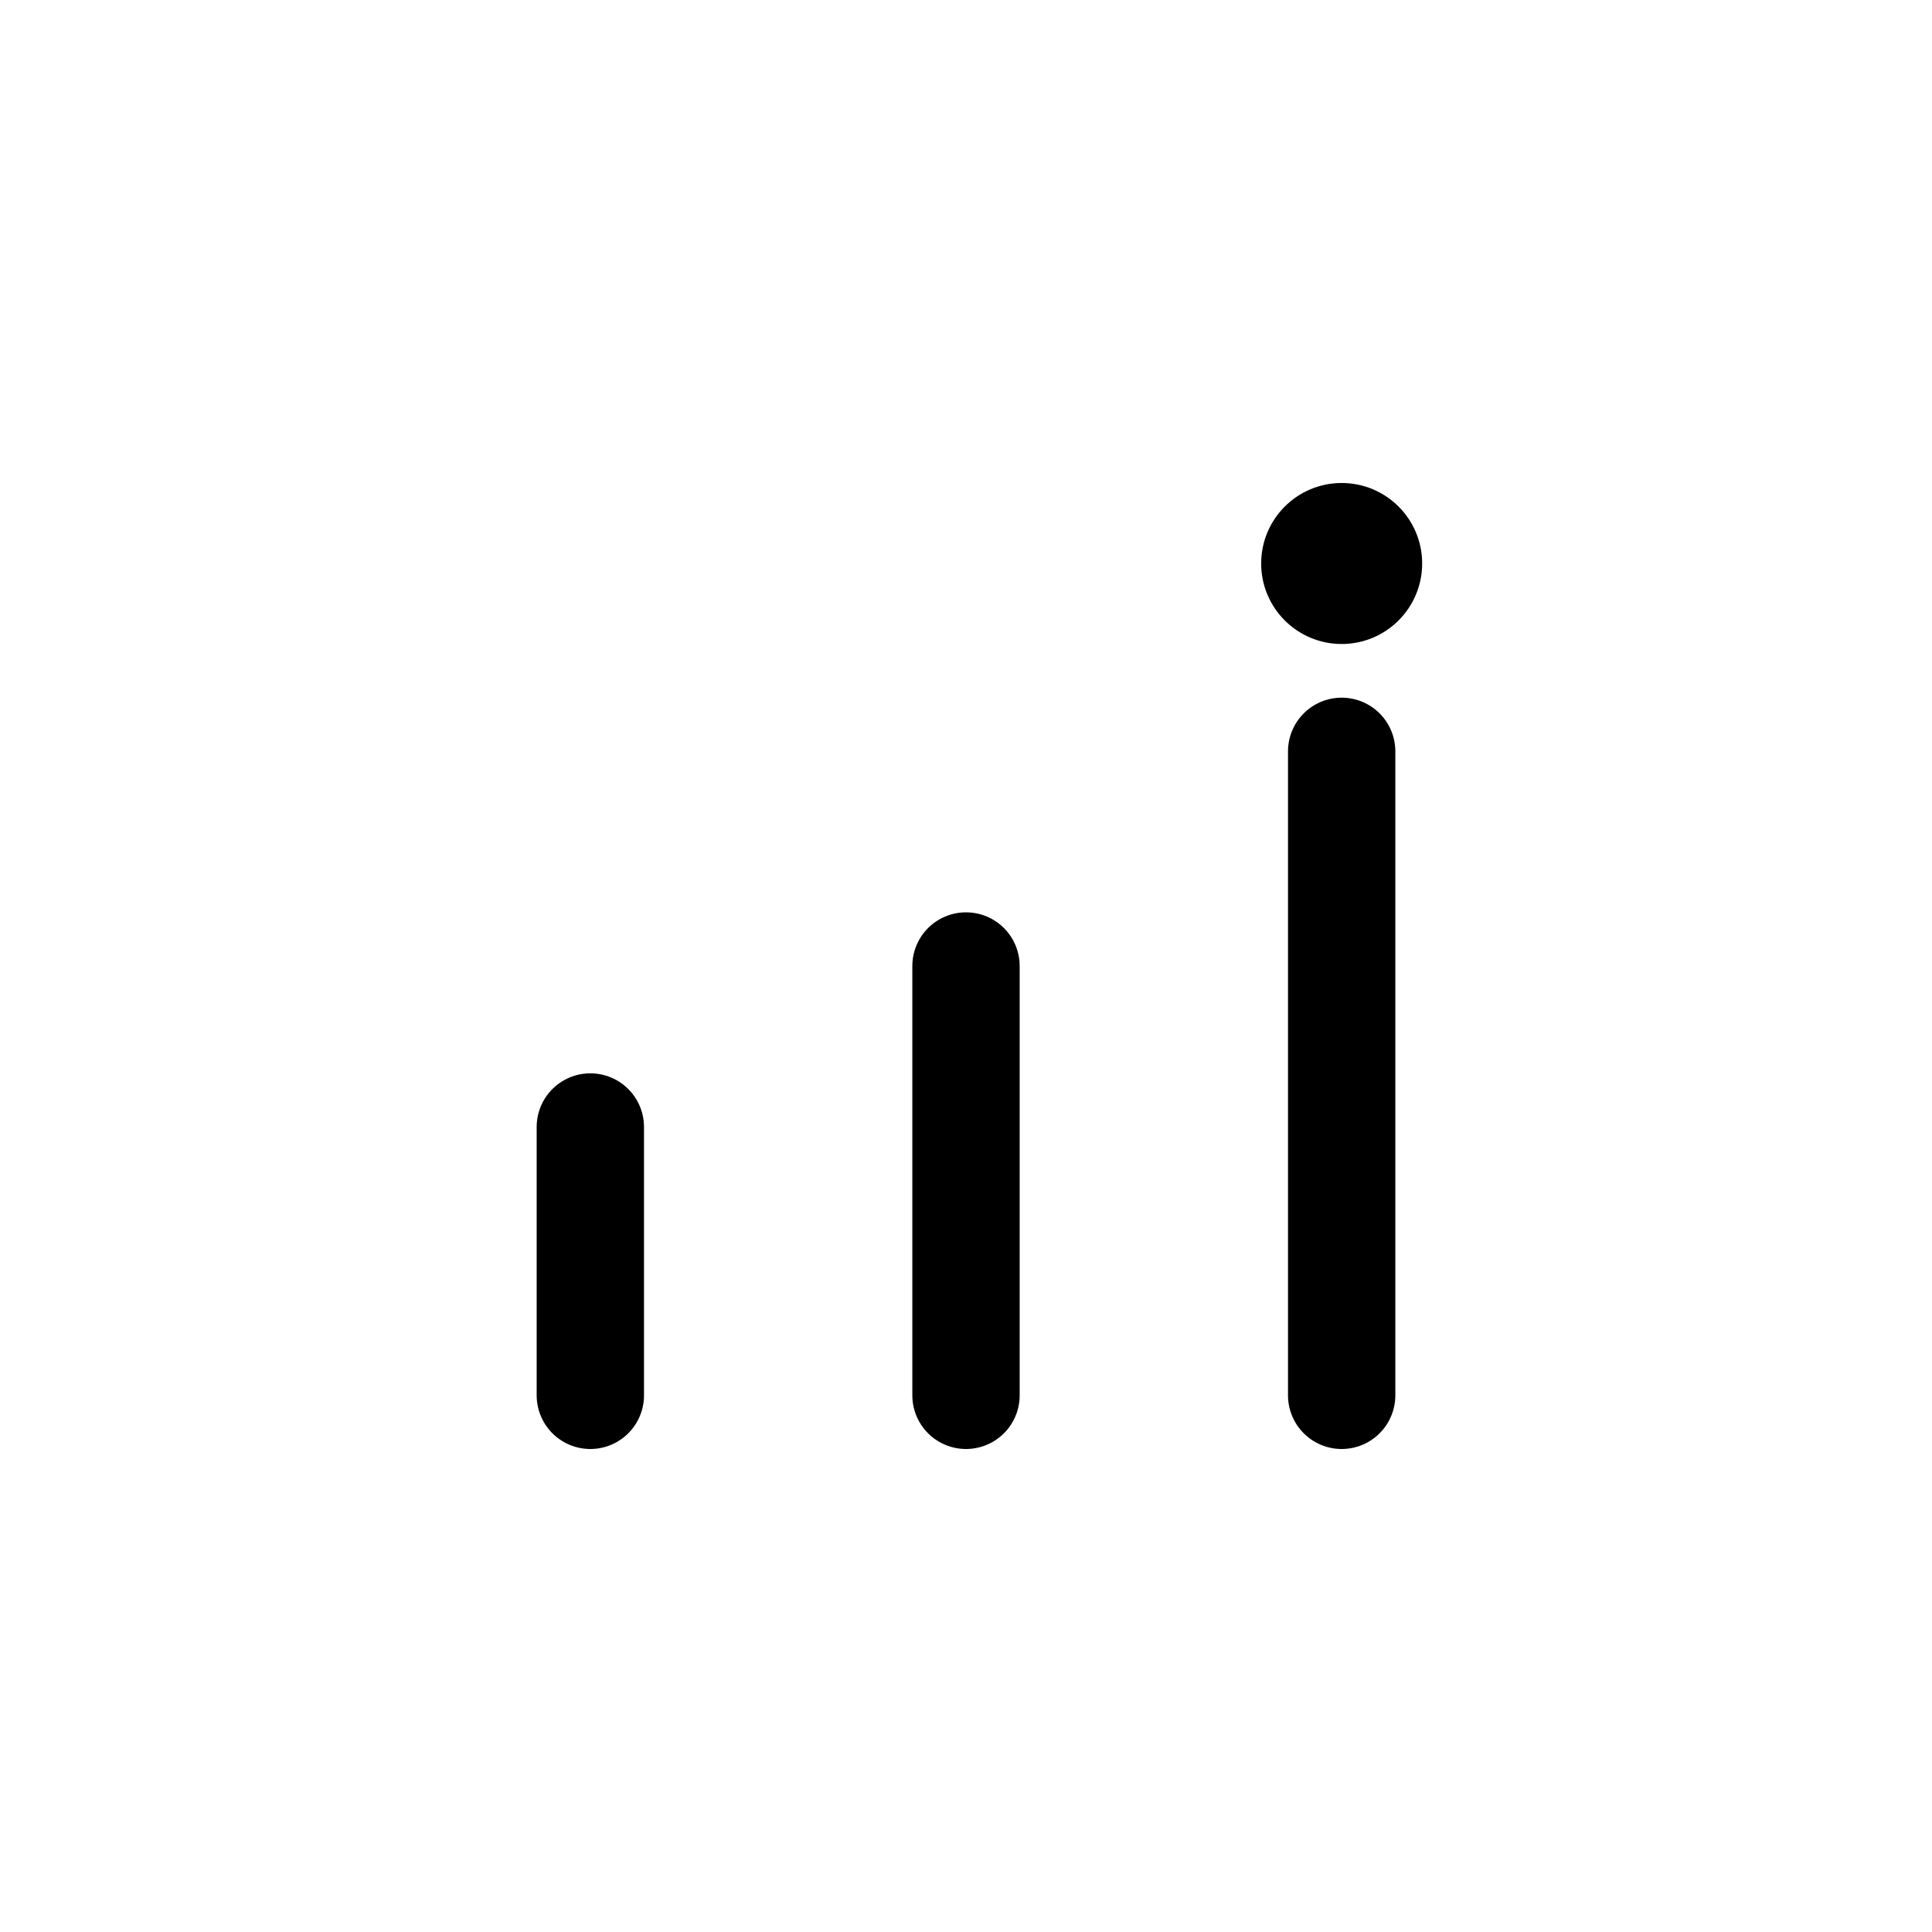
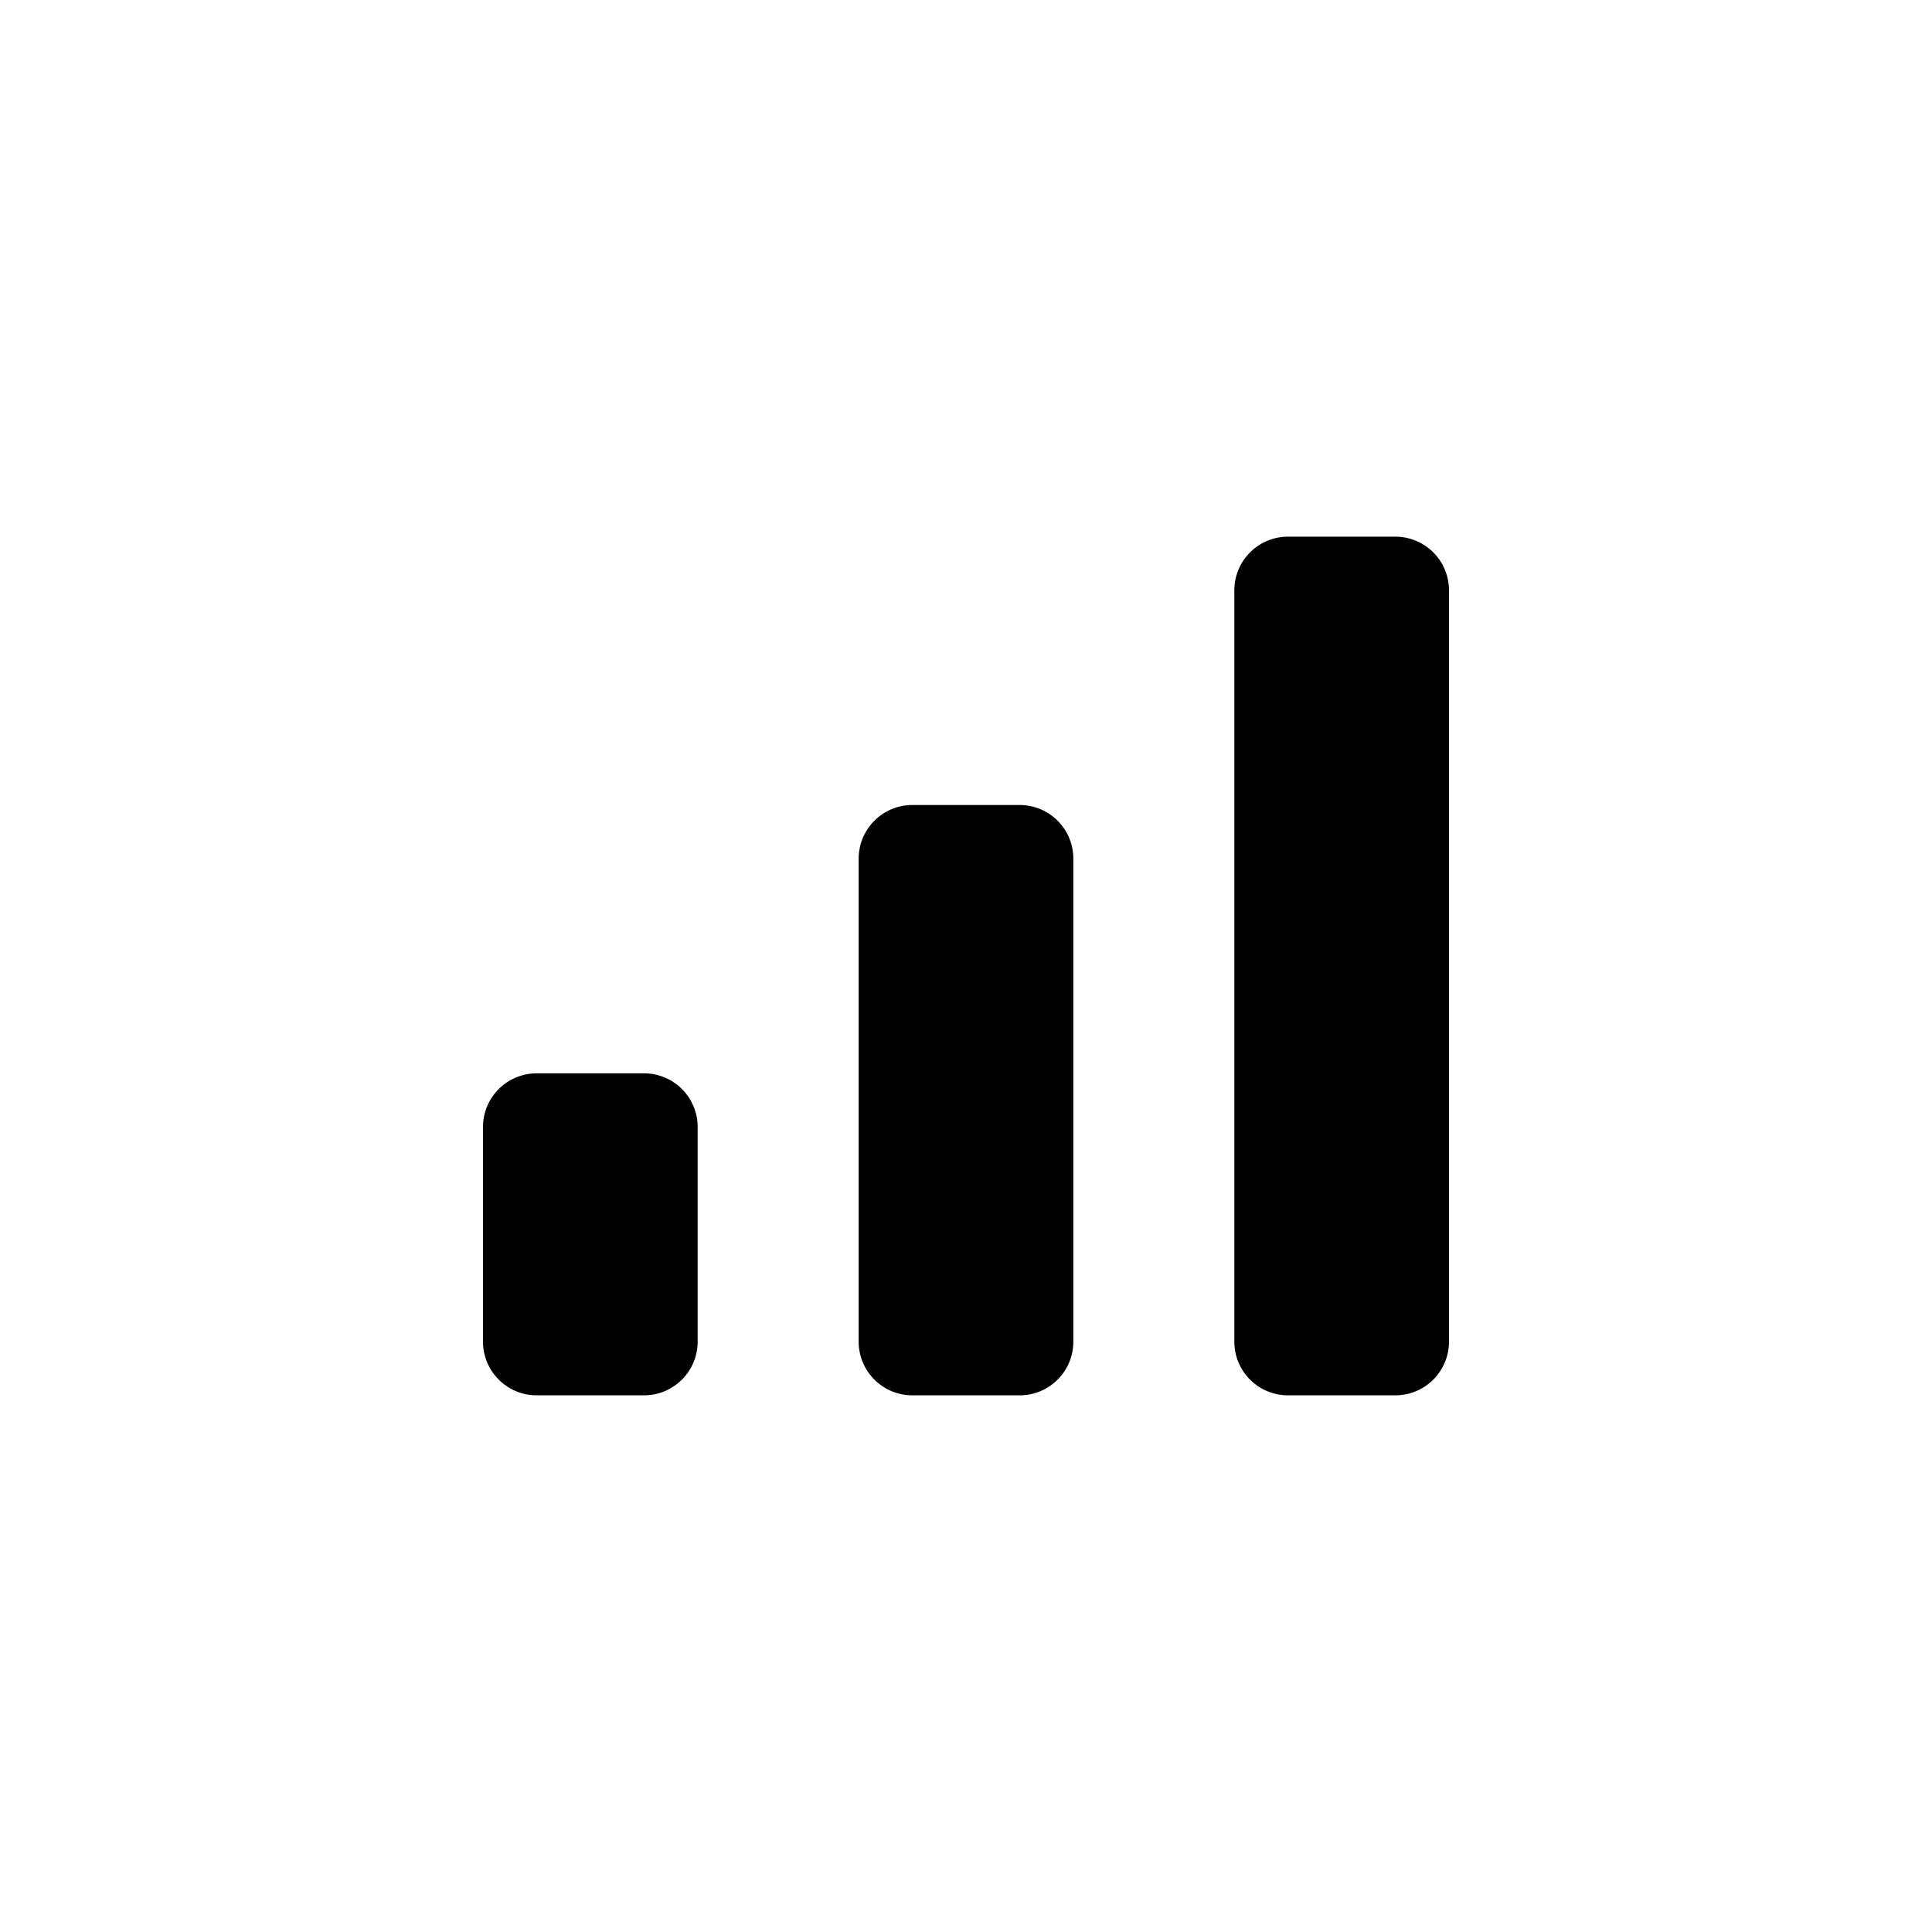
<svg xmlns="http://www.w3.org/2000/svg" viewBox="0 0 36 36" fill="none">
-   <path d="M11 26 V21" stroke="currentColor" stroke-width="2" stroke-linecap="round" />
-   <path d="M18 26 V18" stroke="currentColor" stroke-width="2" stroke-linecap="round" />
-   <path d="M25 26 V14" stroke="currentColor" stroke-width="2" stroke-linecap="round" />
-   <circle cx="25" cy="10.5" r="1.5" fill="currentColor" />
+   <rect x="9" y="20" width="4" height="6" rx="1" fill="currentColor" />
+   <rect x="16" y="15" width="4" height="11" rx="1" fill="currentColor" />
+   <rect x="23" y="10" width="4" height="16" rx="1" fill="currentColor" />
</svg>
